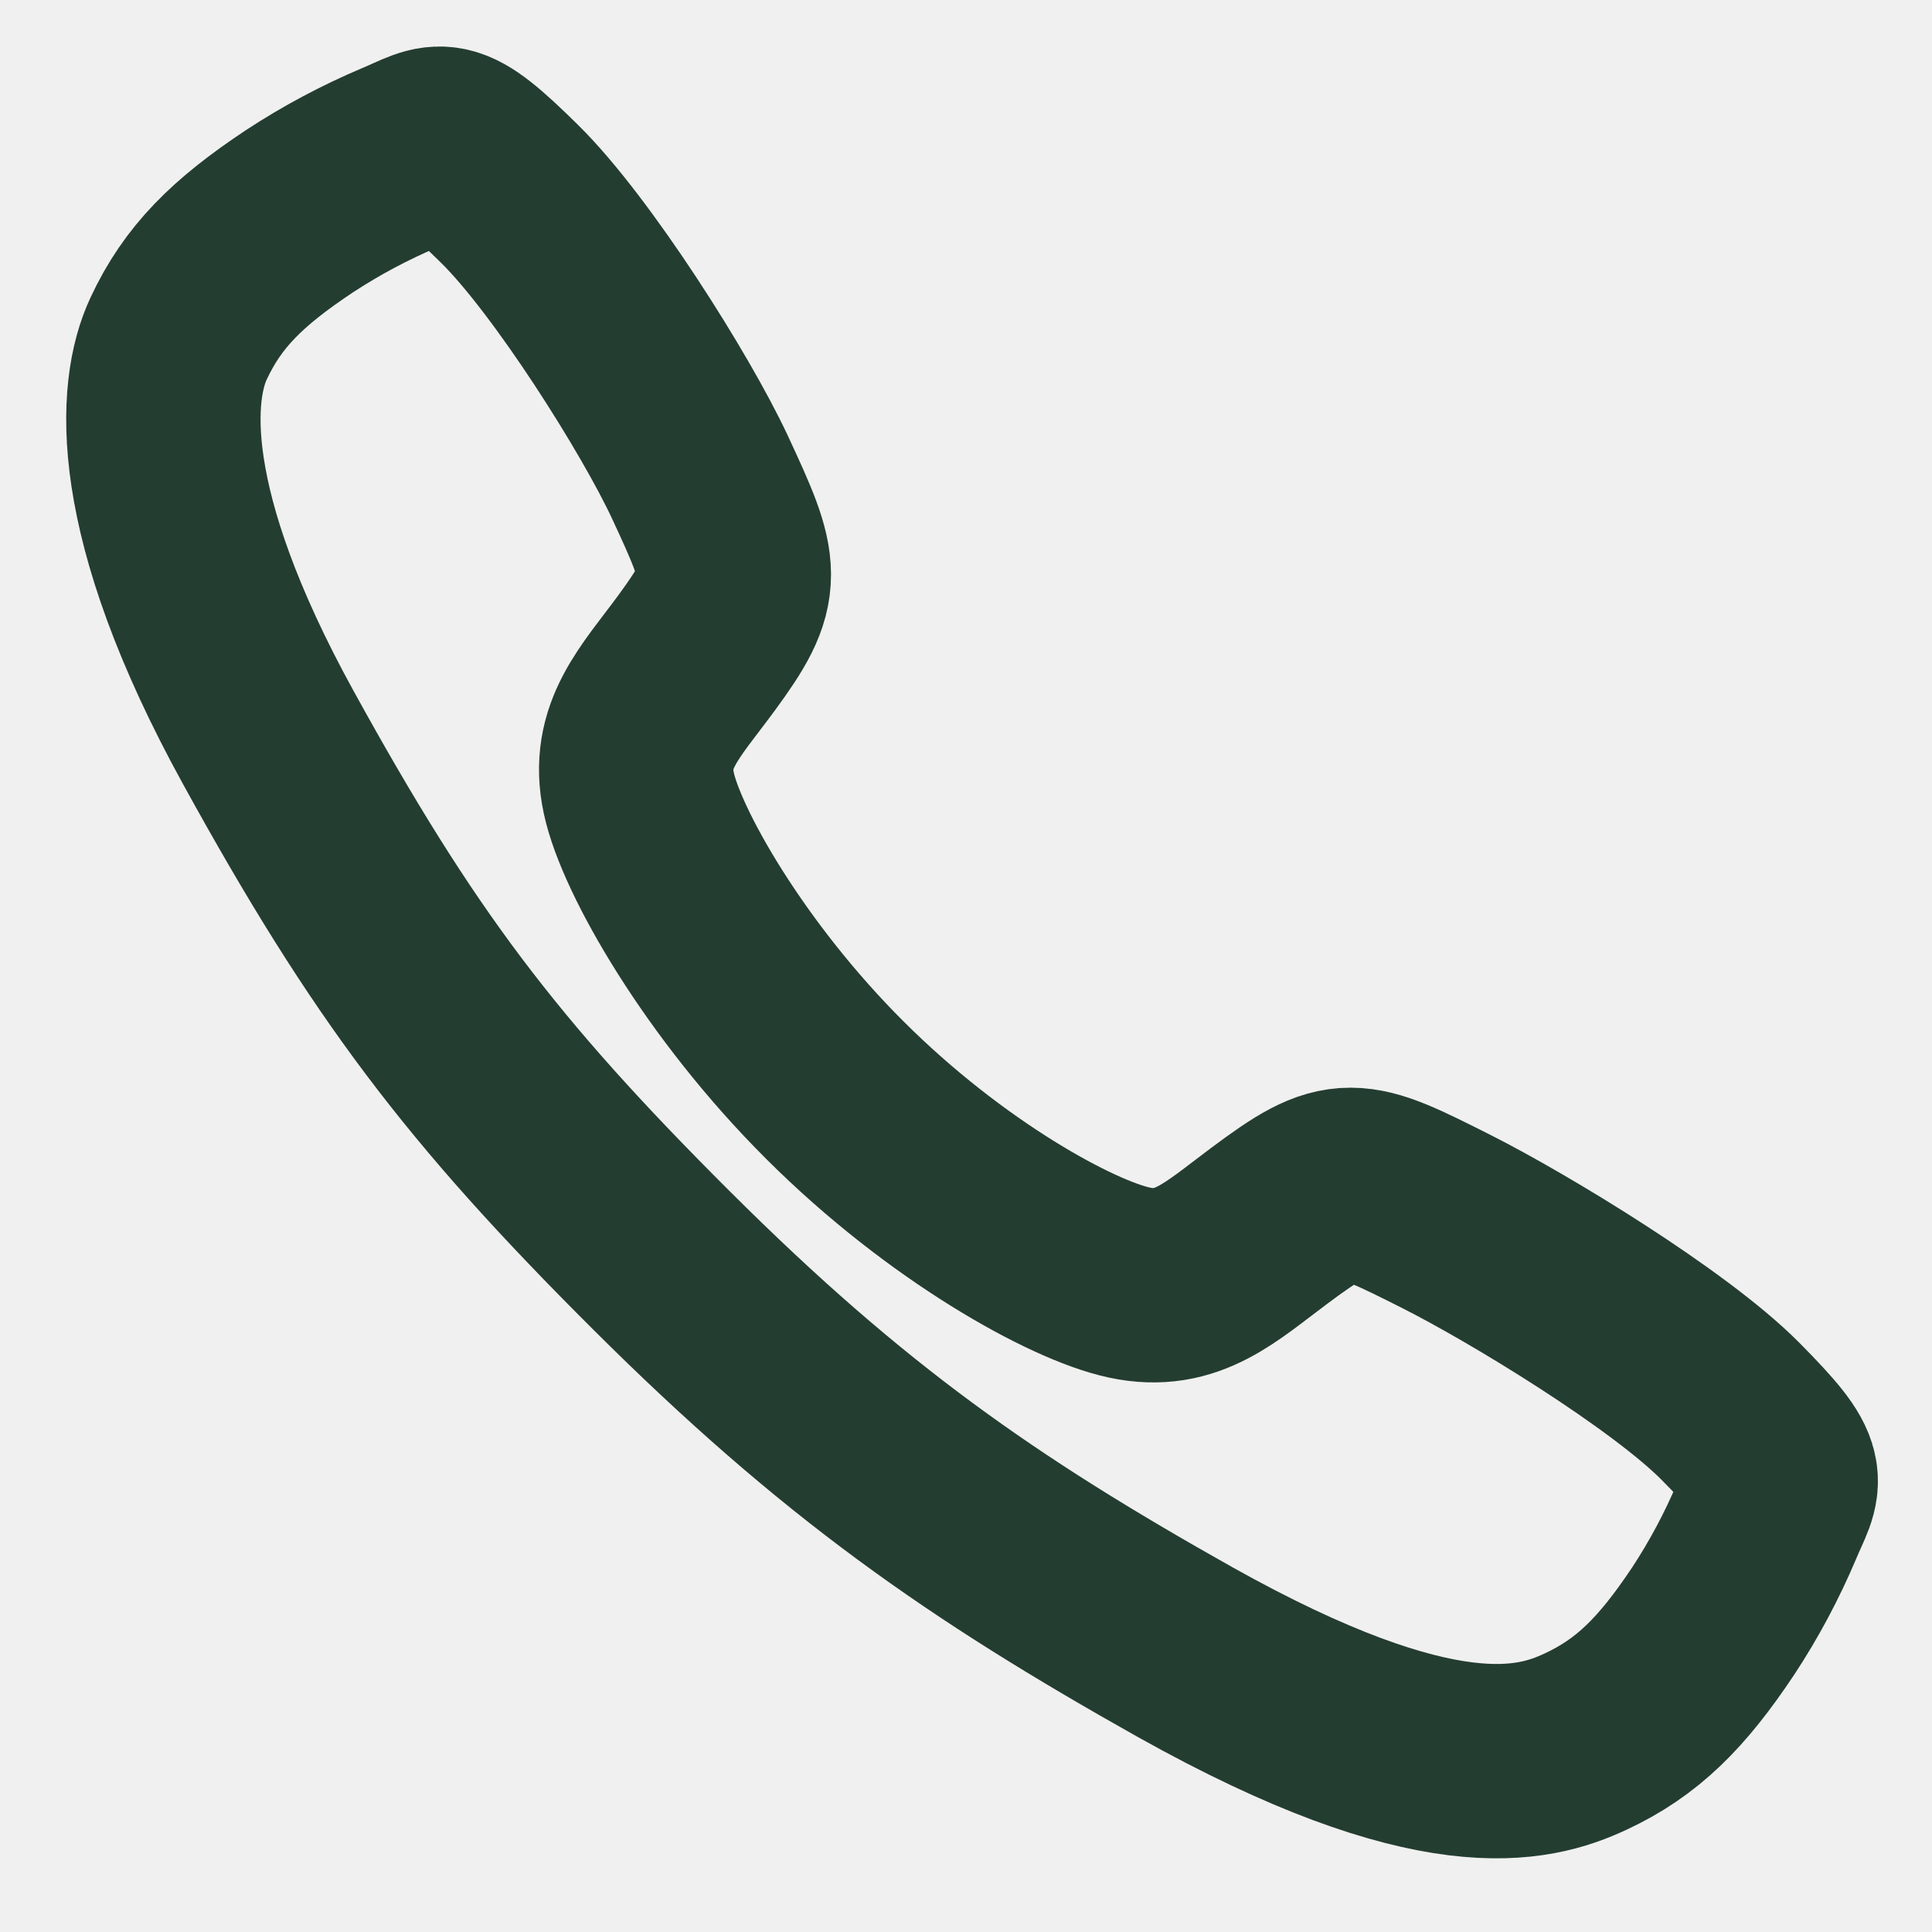
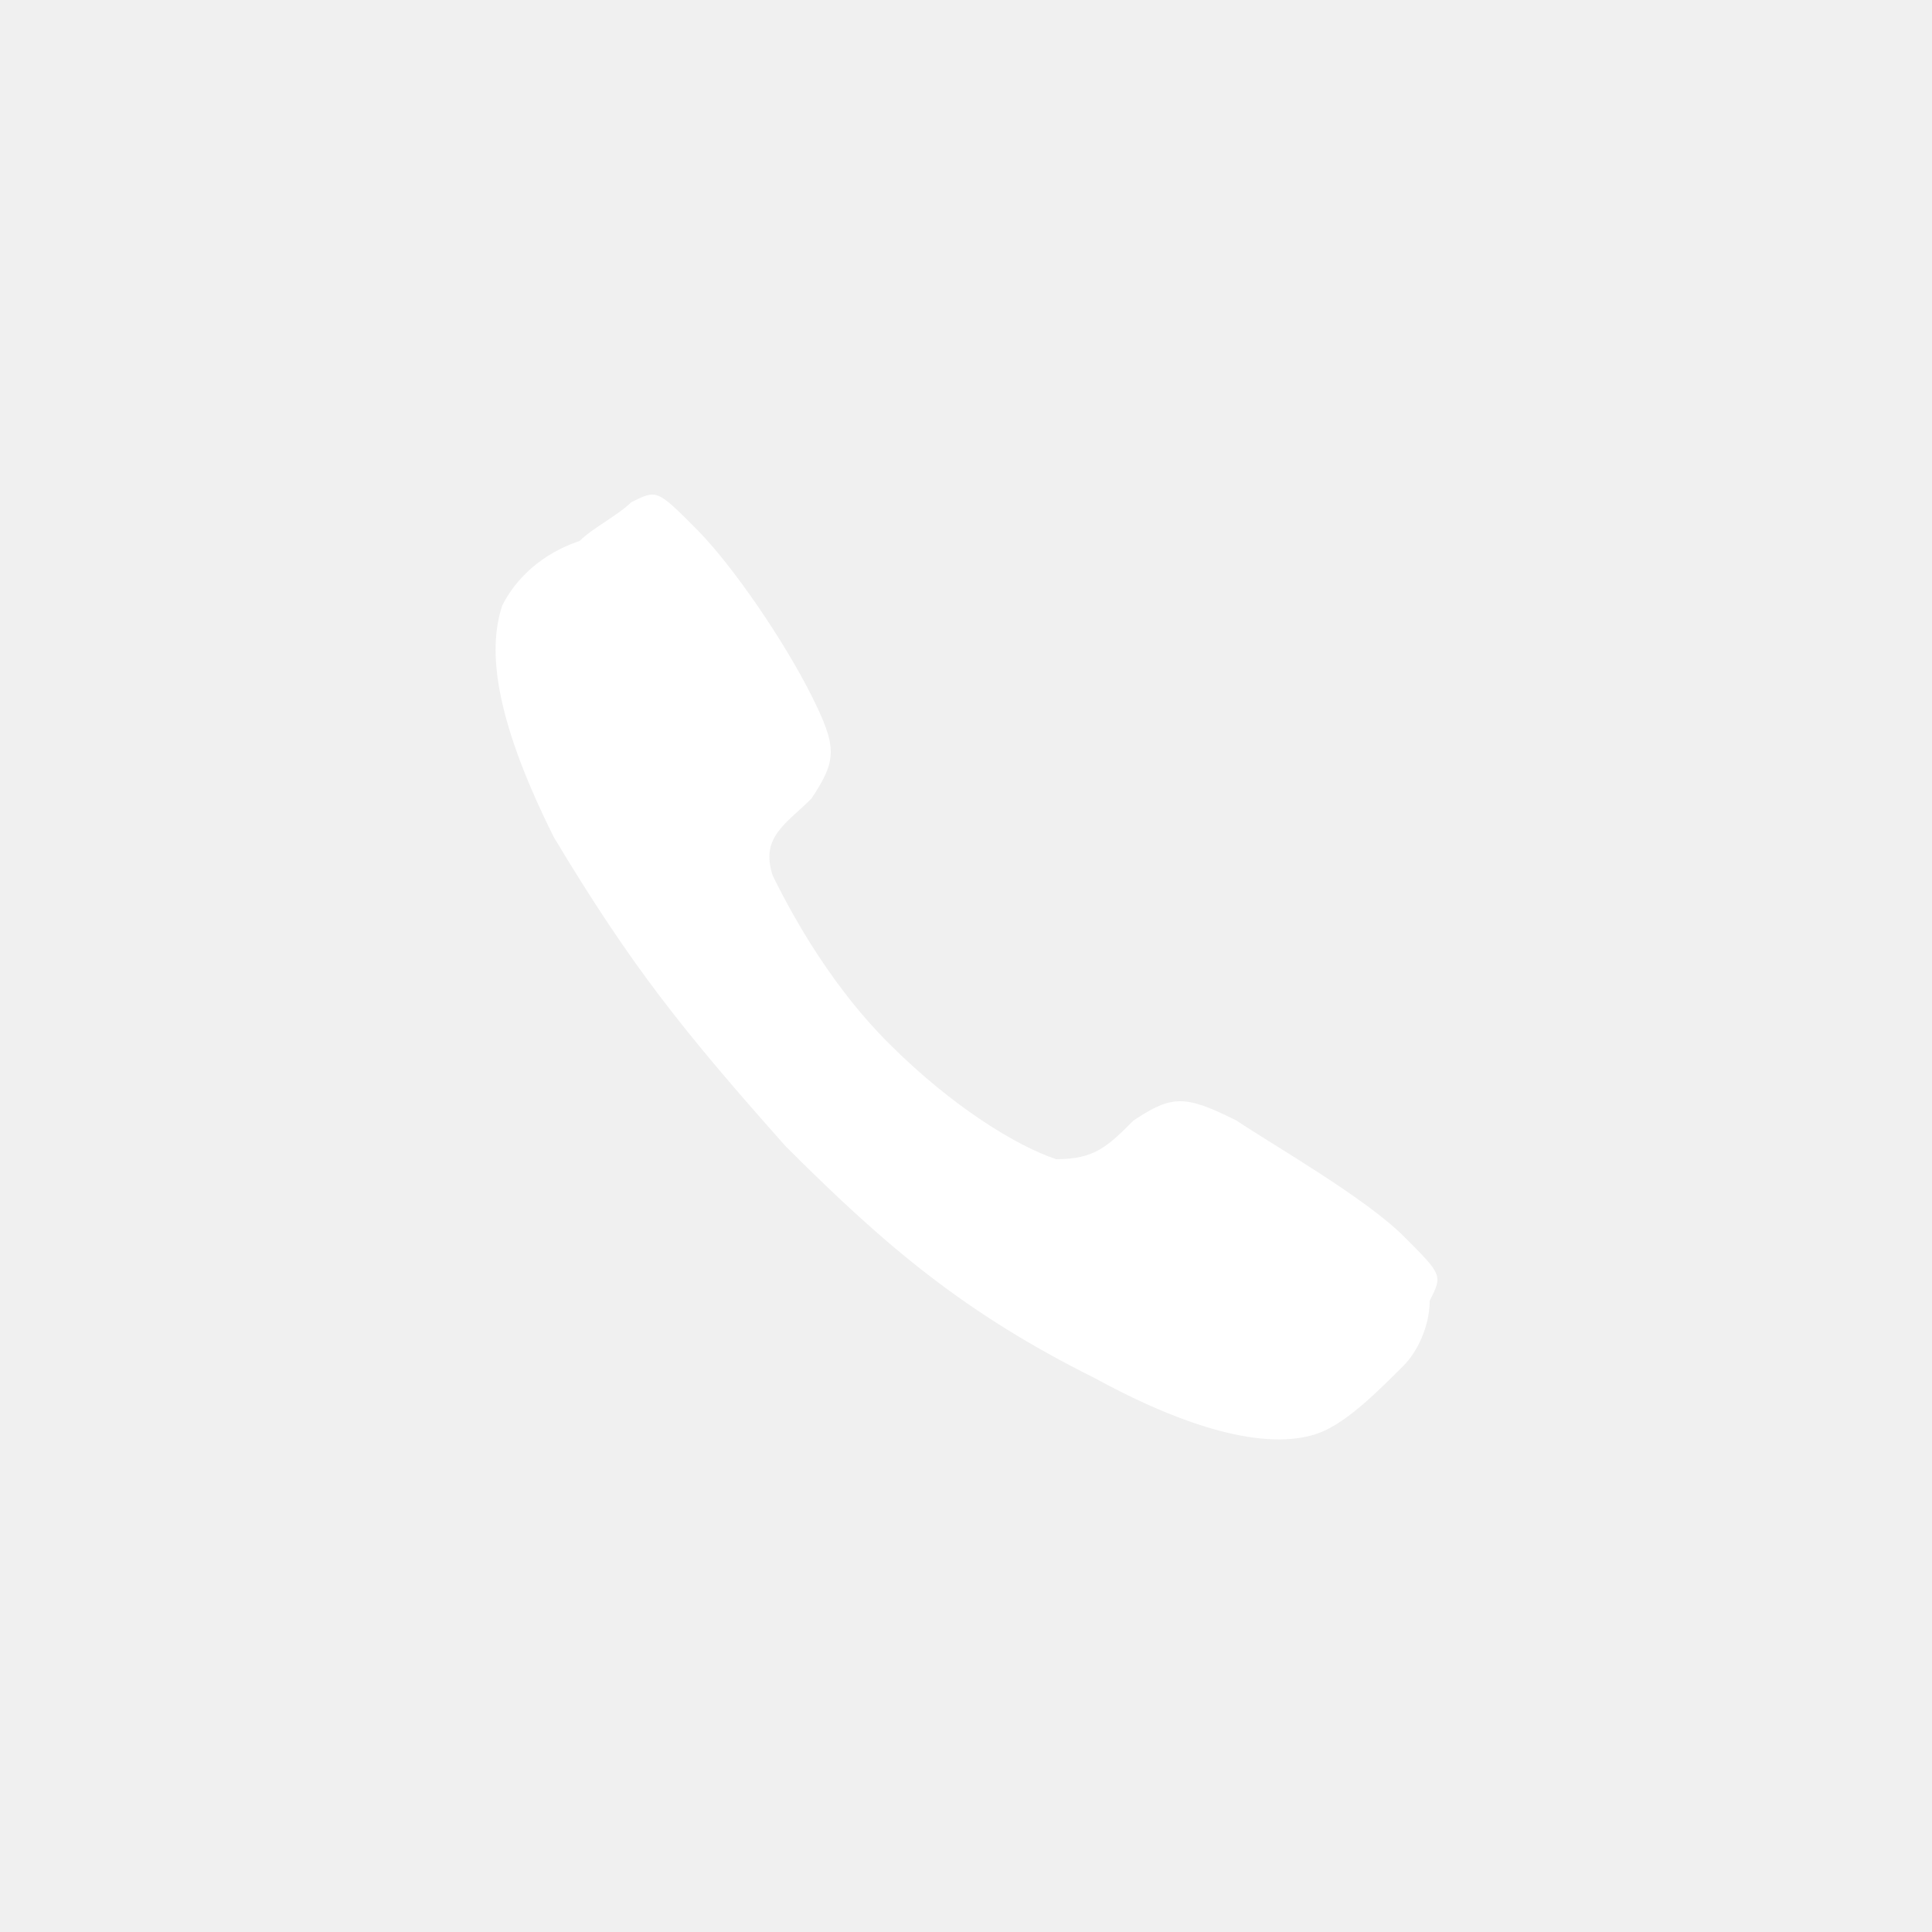
- <svg xmlns="http://www.w3.org/2000/svg" width="15" height="15" viewBox="0 0 15 15" fill="none">
-   <path d="M13.434 10.956C12.954 10.473 11.793 9.768 11.23 9.484C10.497 9.115 10.436 9.084 9.86 9.513C9.475 9.799 9.219 10.054 8.769 9.958C8.319 9.862 7.341 9.321 6.485 8.467C5.628 7.614 5.056 6.607 4.96 6.159C4.863 5.71 5.123 5.457 5.406 5.072C5.805 4.529 5.775 4.438 5.434 3.704C5.168 3.134 4.442 1.984 3.958 1.507C3.439 0.995 3.439 1.085 3.105 1.224C2.833 1.339 2.572 1.478 2.325 1.64C1.842 1.961 1.574 2.227 1.387 2.628C1.199 3.028 1.115 3.967 2.083 5.726C3.051 7.485 3.73 8.384 5.136 9.786C6.542 11.188 7.623 11.941 9.203 12.828C11.158 13.922 11.908 13.709 12.31 13.522C12.711 13.335 12.979 13.069 13.301 12.586C13.463 12.34 13.602 12.079 13.717 11.807C13.856 11.474 13.947 11.474 13.434 10.956Z" stroke="#243D31" stroke-width="1.509" stroke-miterlimit="10" />
+ <svg xmlns="http://www.w3.org/2000/svg" version="1.1" id="Layer_1" x="0px" y="0px" viewBox="0 0 15 15" style="enable-background:new 0 0 15 15;" xml:space="preserve">
+   <style type="text/css">
+ 	.st0{fill:#FFFFFF;}
+ </style>
+   <path class="st0" d="M10.9,9.6c-0.3-0.3-1-0.7-1.3-0.9c-0.4-0.2-0.5-0.2-0.8,0C8.6,8.9,8.5,9,8.2,9C7.9,8.9,7.4,8.6,6.9,8.1  C6.4,7.6,6.1,7,6,6.8C5.9,6.5,6.1,6.4,6.3,6.2c0.2-0.3,0.2-0.4,0-0.8C6.1,5,5.7,4.4,5.4,4.1C5.1,3.8,5.1,3.8,4.9,3.9  C4.8,4,4.6,4.1,4.5,4.2C4.2,4.3,4,4.5,3.9,4.7C3.8,5,3.8,5.5,4.3,6.5c0.6,1,1,1.5,1.8,2.4c0.8,0.8,1.4,1.3,2.4,1.8  c1.1,0.6,1.6,0.5,1.8,0.4c0.2-0.1,0.4-0.3,0.6-0.5c0.1-0.1,0.2-0.3,0.2-0.5C11.2,9.9,11.2,9.9,10.9,9.6z" />
</svg>
